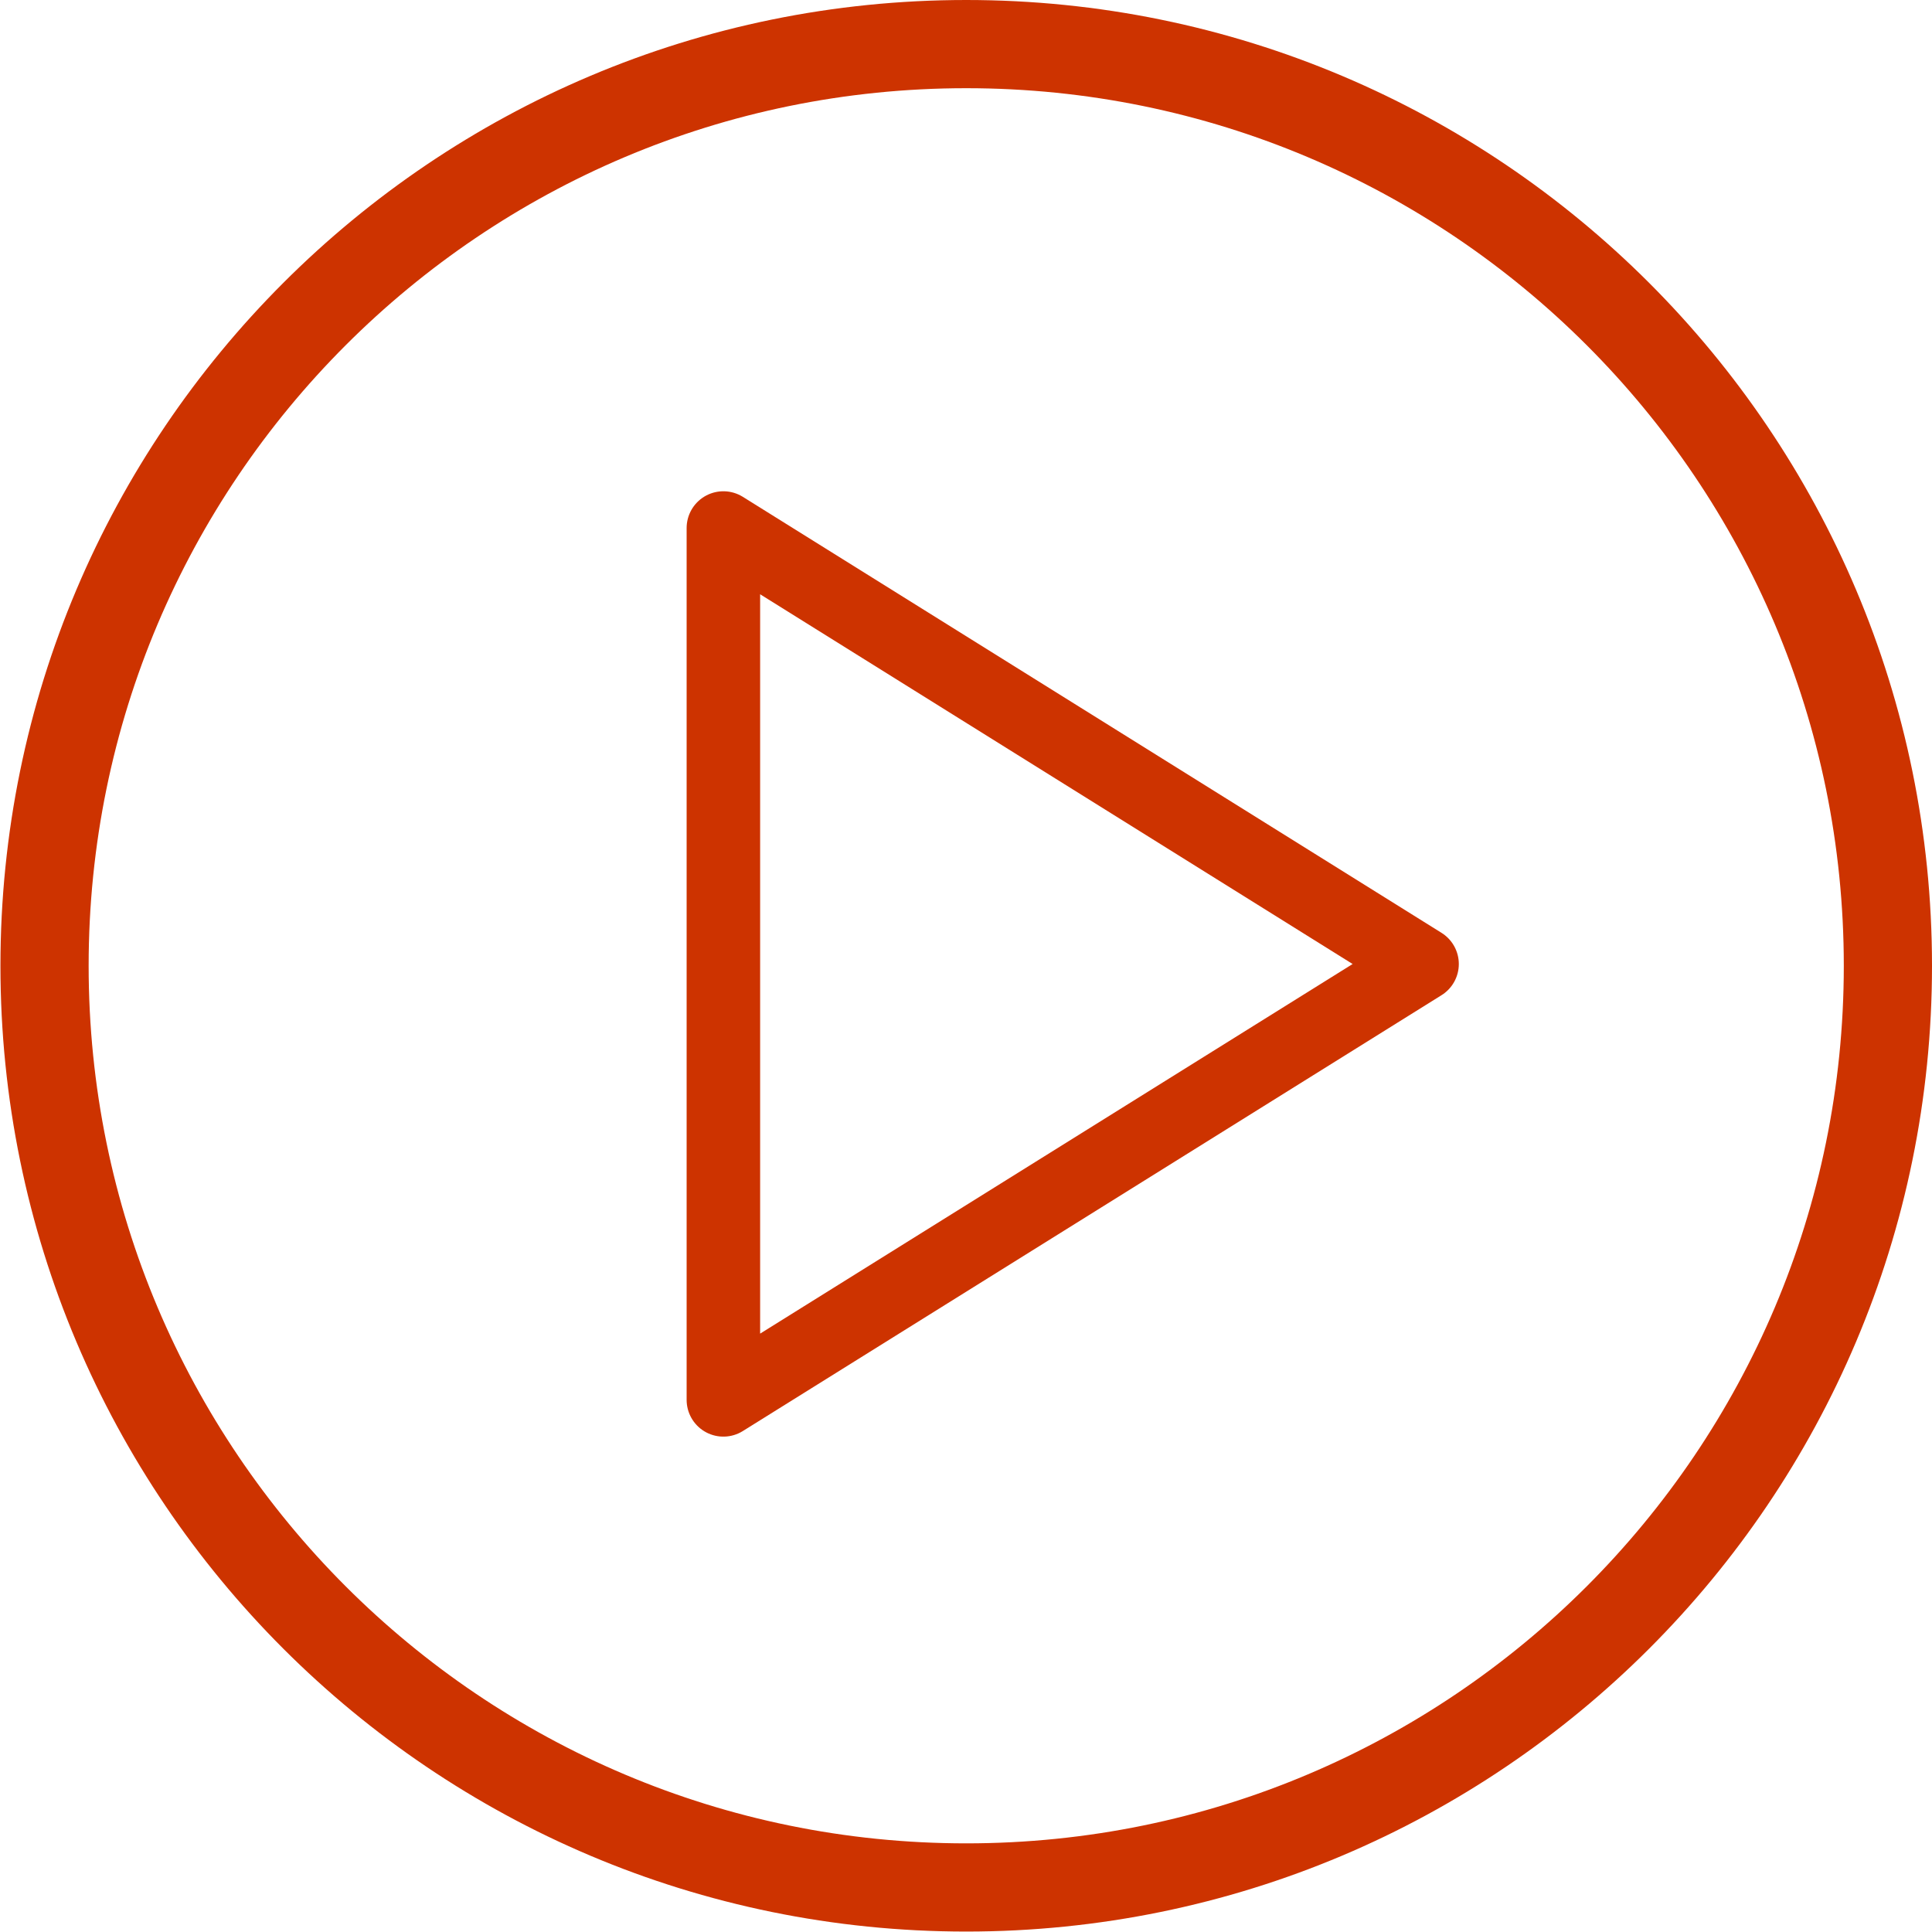
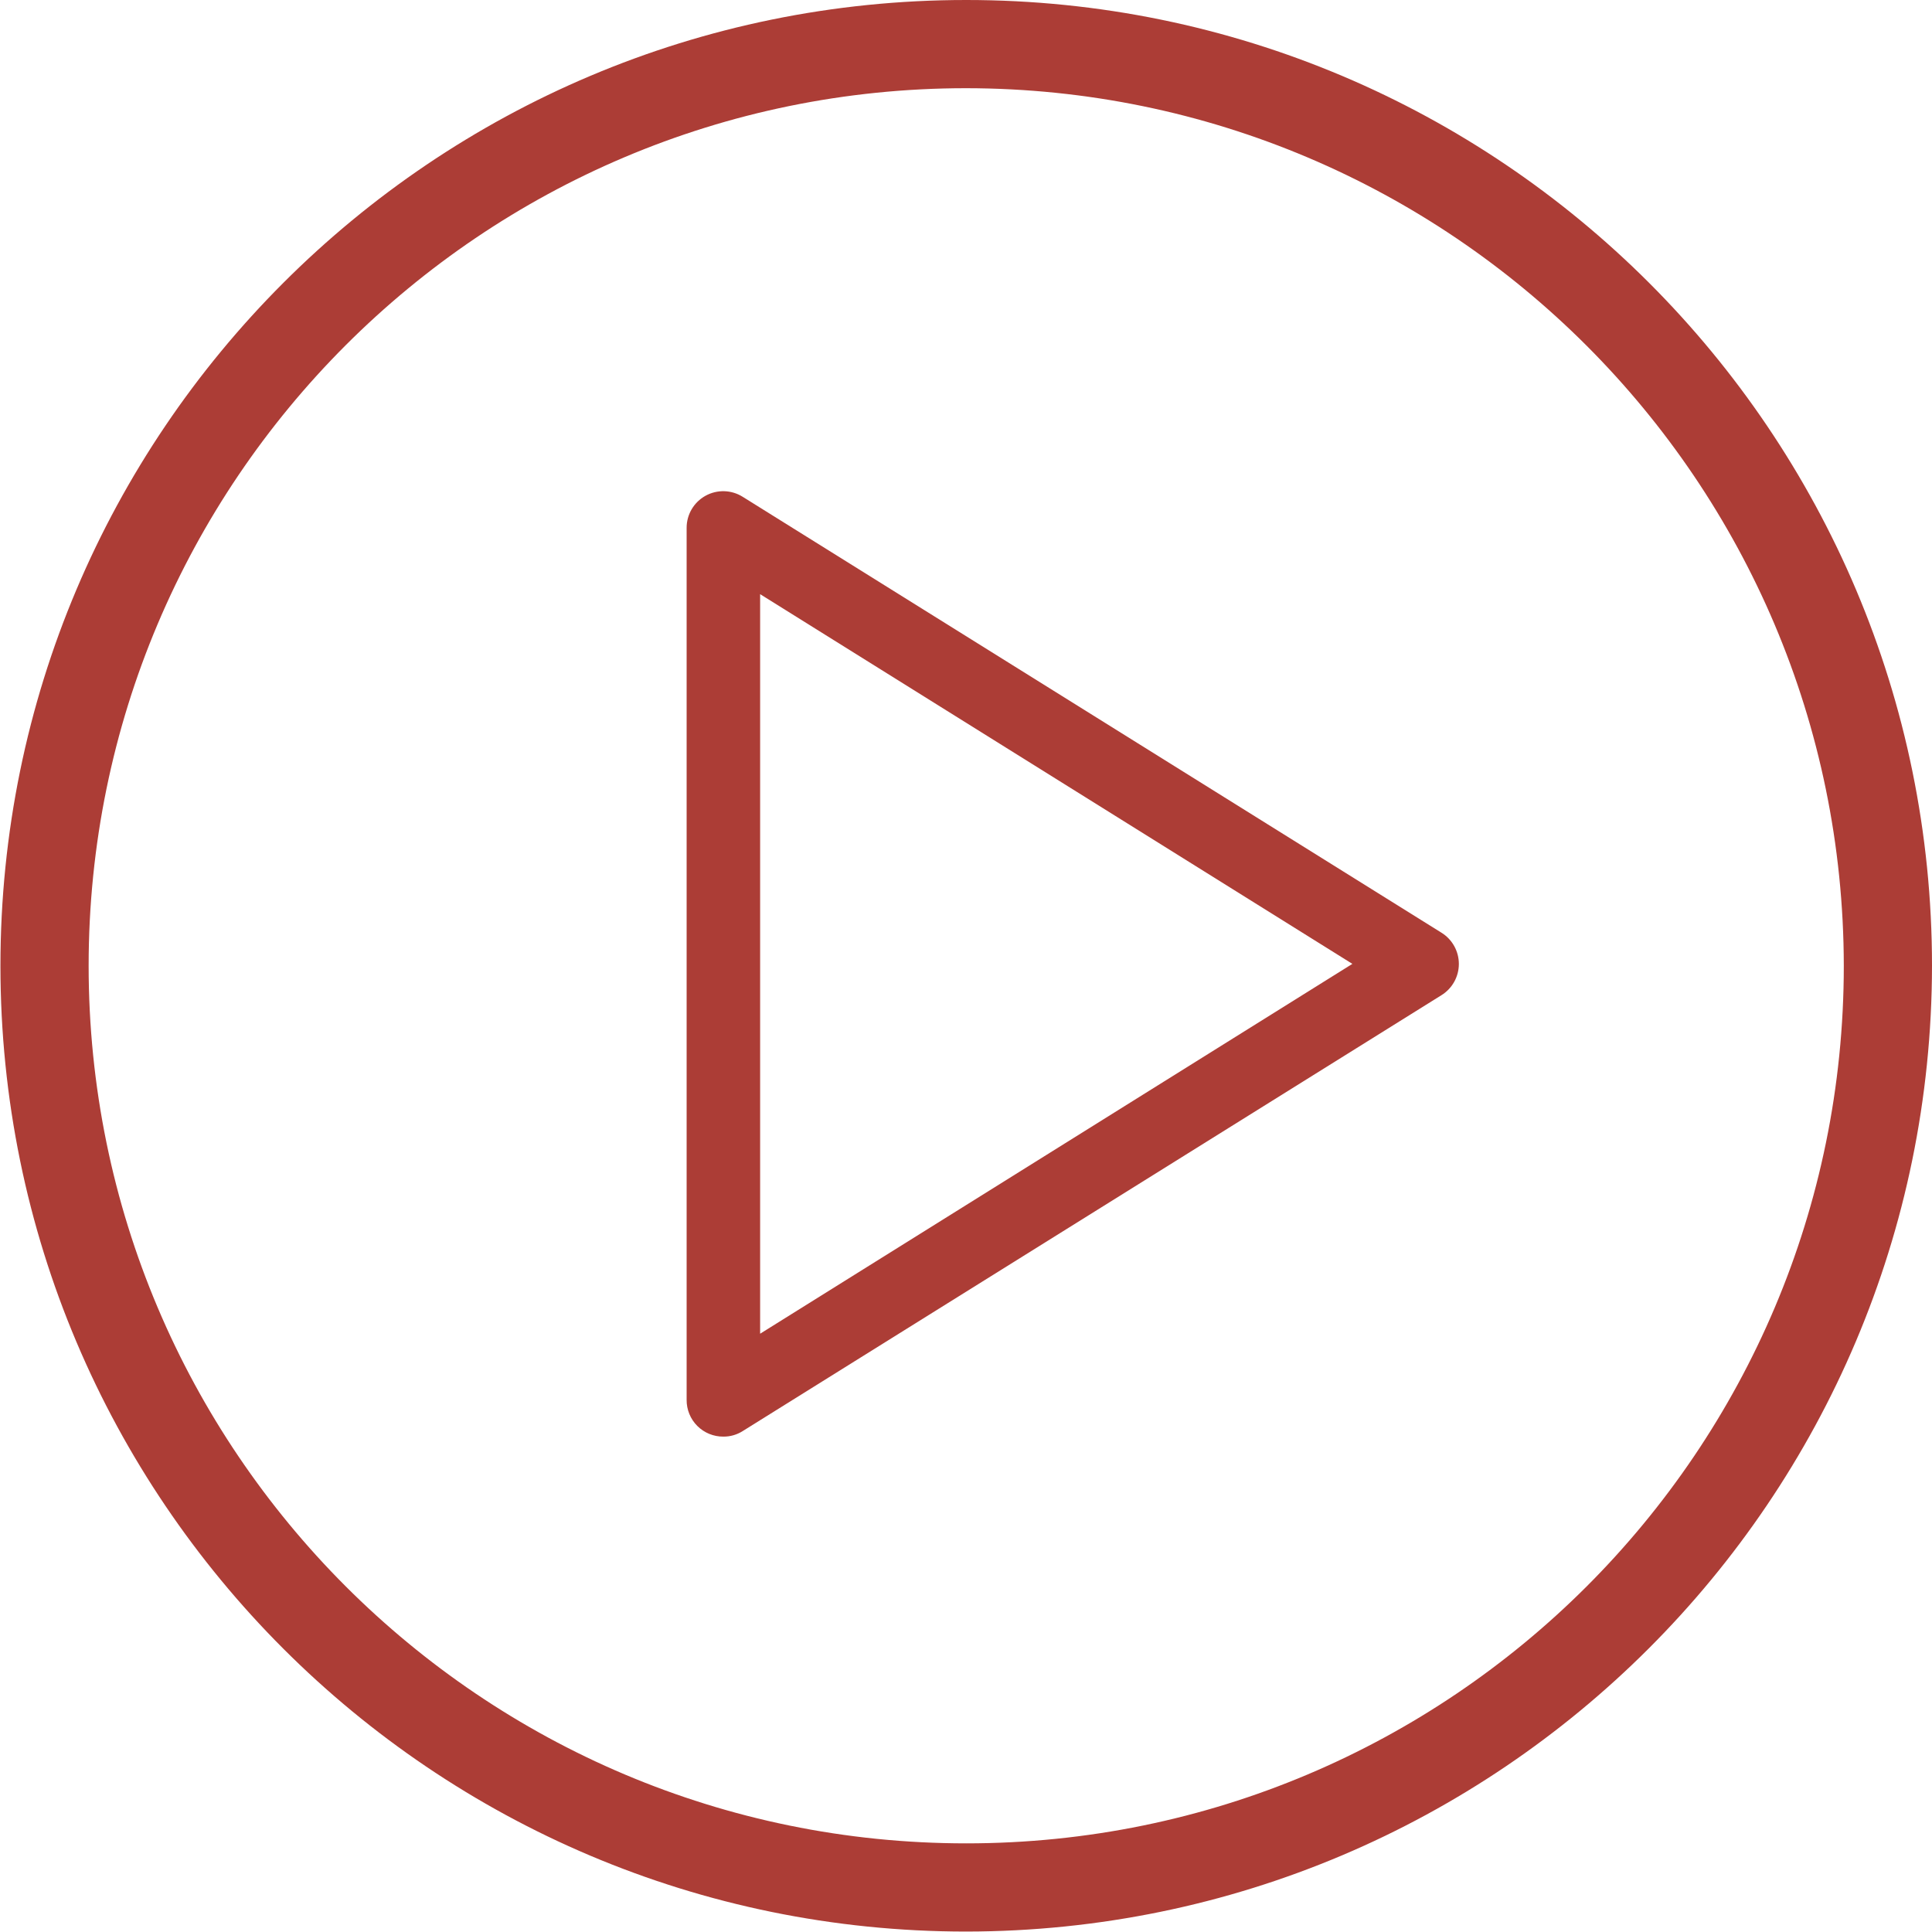
<svg xmlns="http://www.w3.org/2000/svg" id="Слой_1" data-name="Слой 1" viewBox="0 0 131.42 131.43">
  <defs>
-     <style>.cls-1,.cls-2{fill:none;stroke:#cd3300;}.cls-1{stroke-miterlimit:10;stroke-width:6px;}.cls-2{stroke-linecap:round;stroke-linejoin:round;stroke-width:5px;}</style>
+     <style>.cls-1{fill:#ac3d36;}</style>
  </defs>
-   <circle class="cls-1" cx="65.73" cy="65.7" r="62.7" />
-   <polygon class="cls-2" points="96.74 65.58 49.21 35.92 49.21 95.23 96.74 65.58" />
+   <path class="cls-1" d="M65.73,131.4a65.7,65.7,0,1,1,65.7-65.7A65.77,65.77,0,0,1,65.73,131.4ZM65.73,6a59.7,59.7,0,1,0,59.7,59.7A59.77,59.77,0,0,0,65.73,6Z" />
+   <path class="cls-1" d="M49.21,97.73a2.48,2.48,0,0,1-2.5-2.5V35.92a2.49,2.49,0,0,1,3.82-2.12L98.06,63.45a2.5,2.5,0,0,1,0,4.25L50.53,97.35A2.41,2.41,0,0,1,49.21,97.73Zm2.5-57.31V90.73L92,65.57Z" />
</svg>
